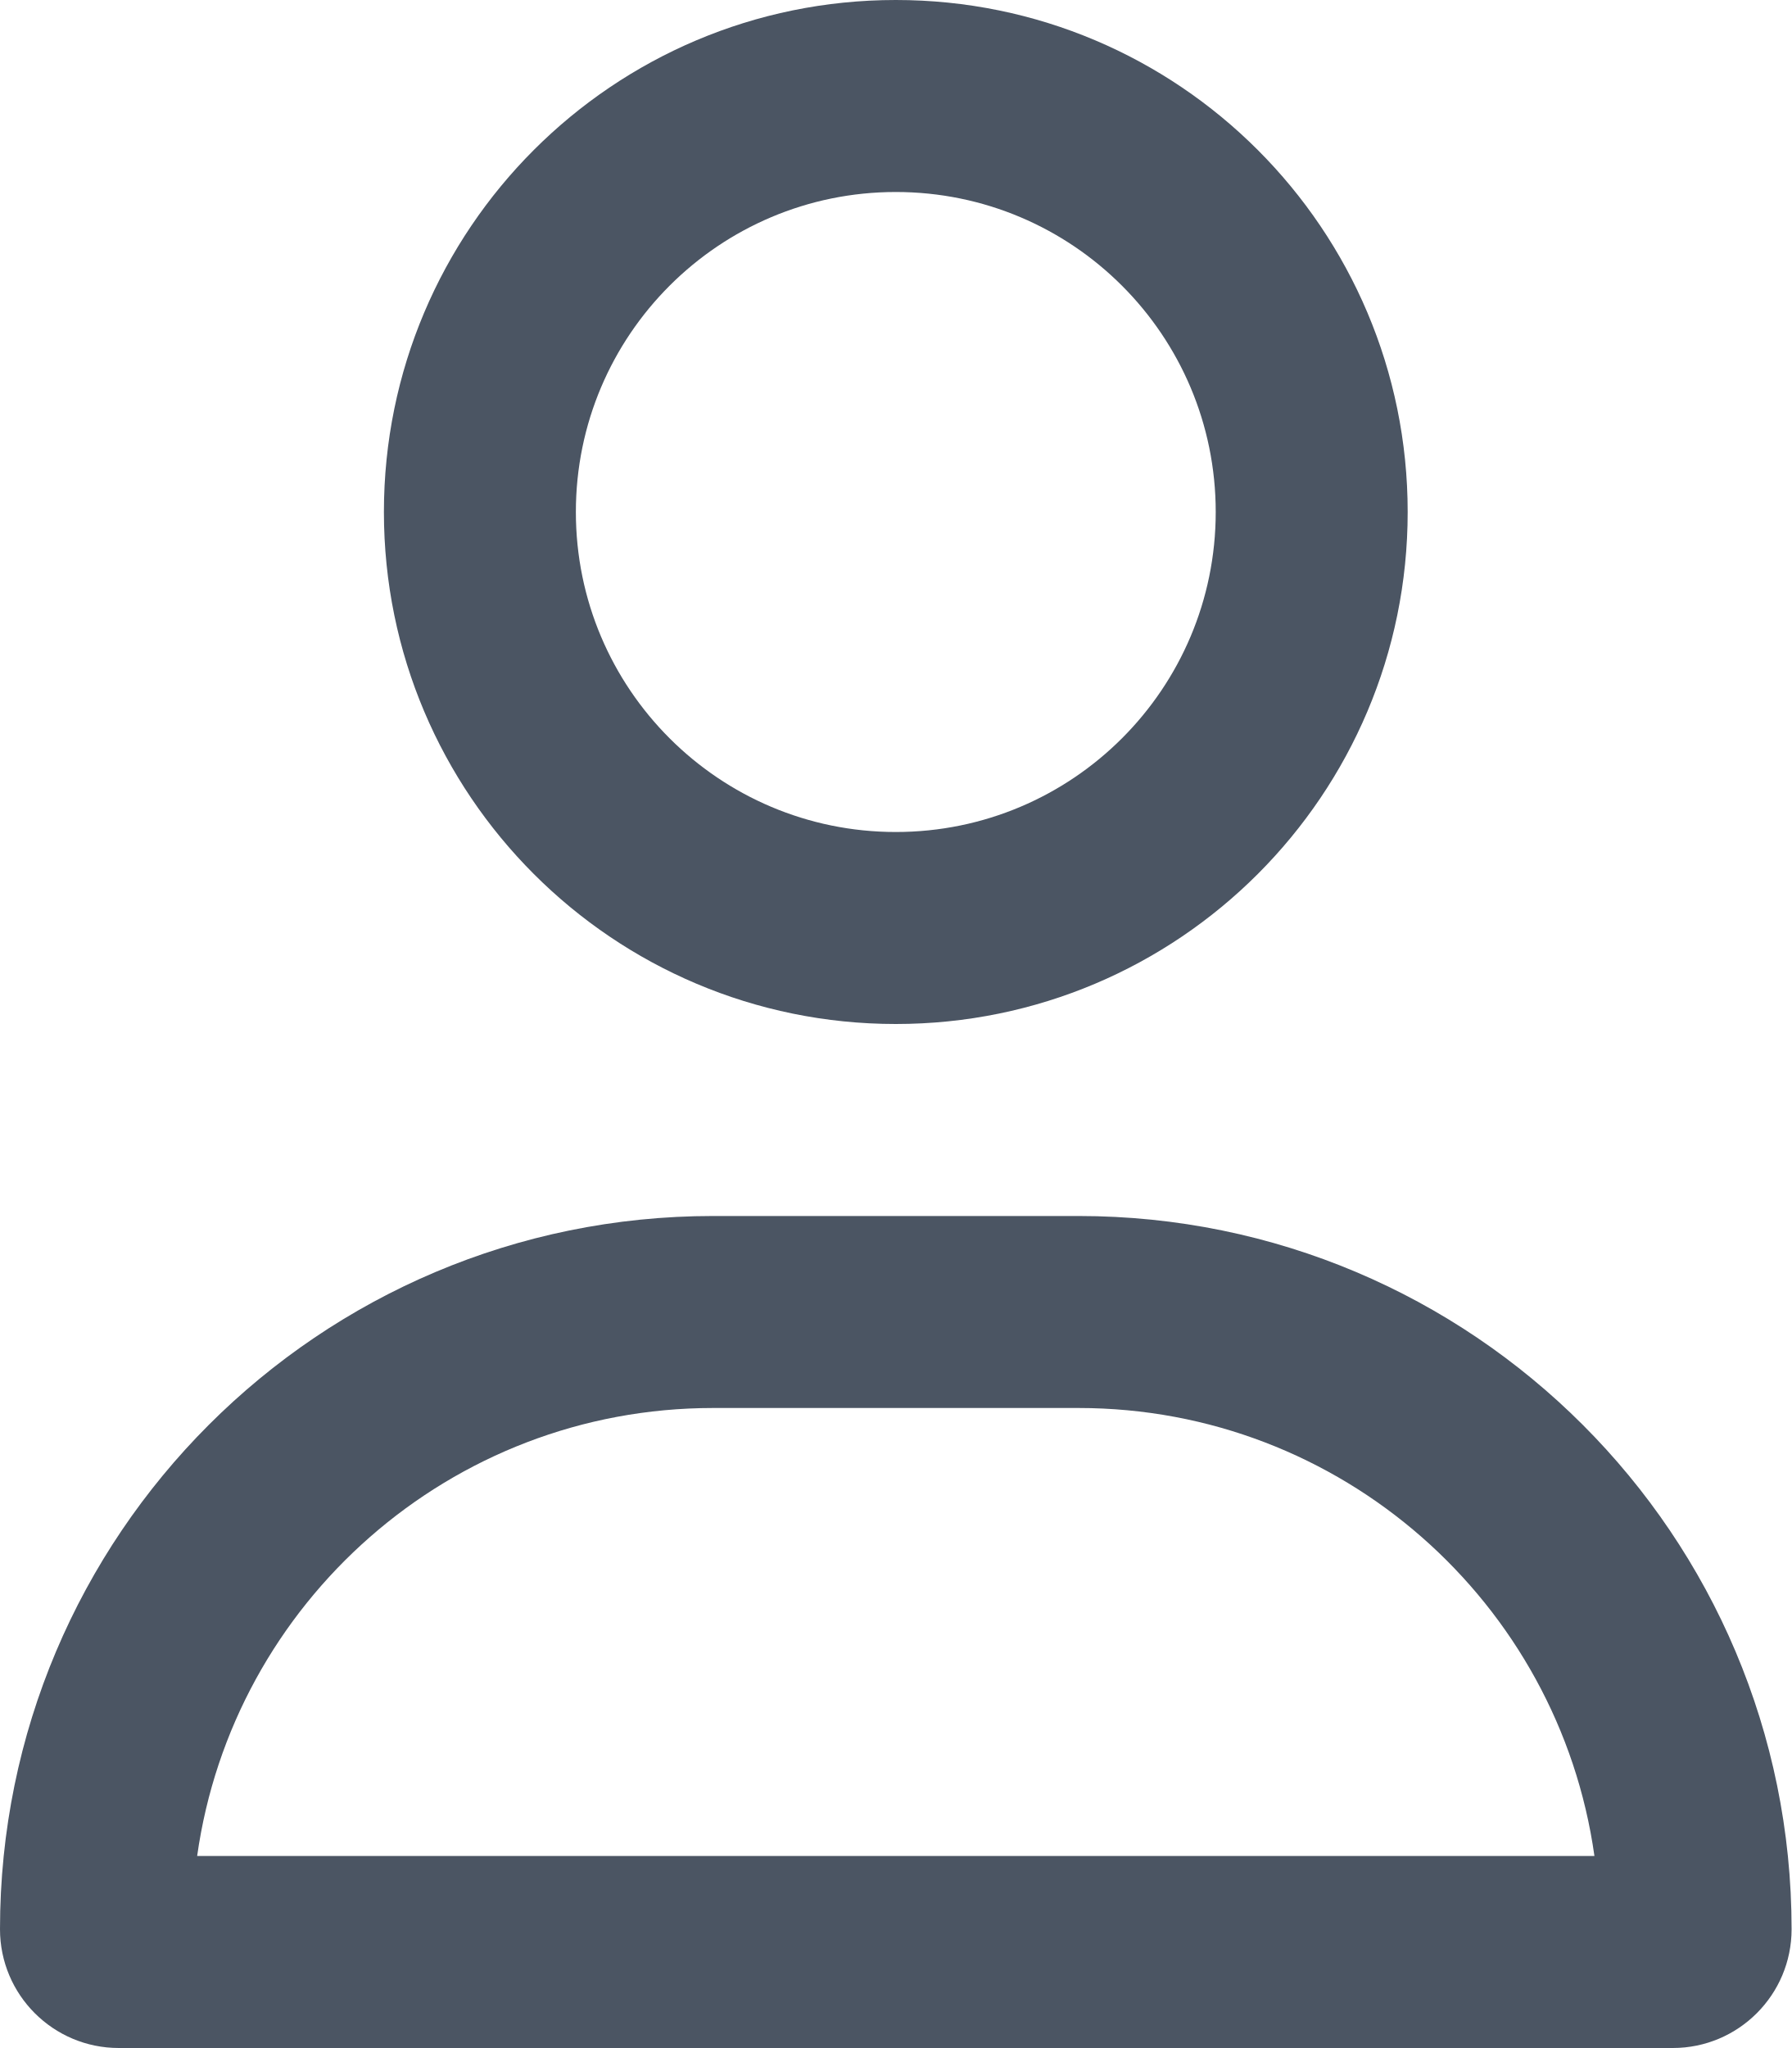
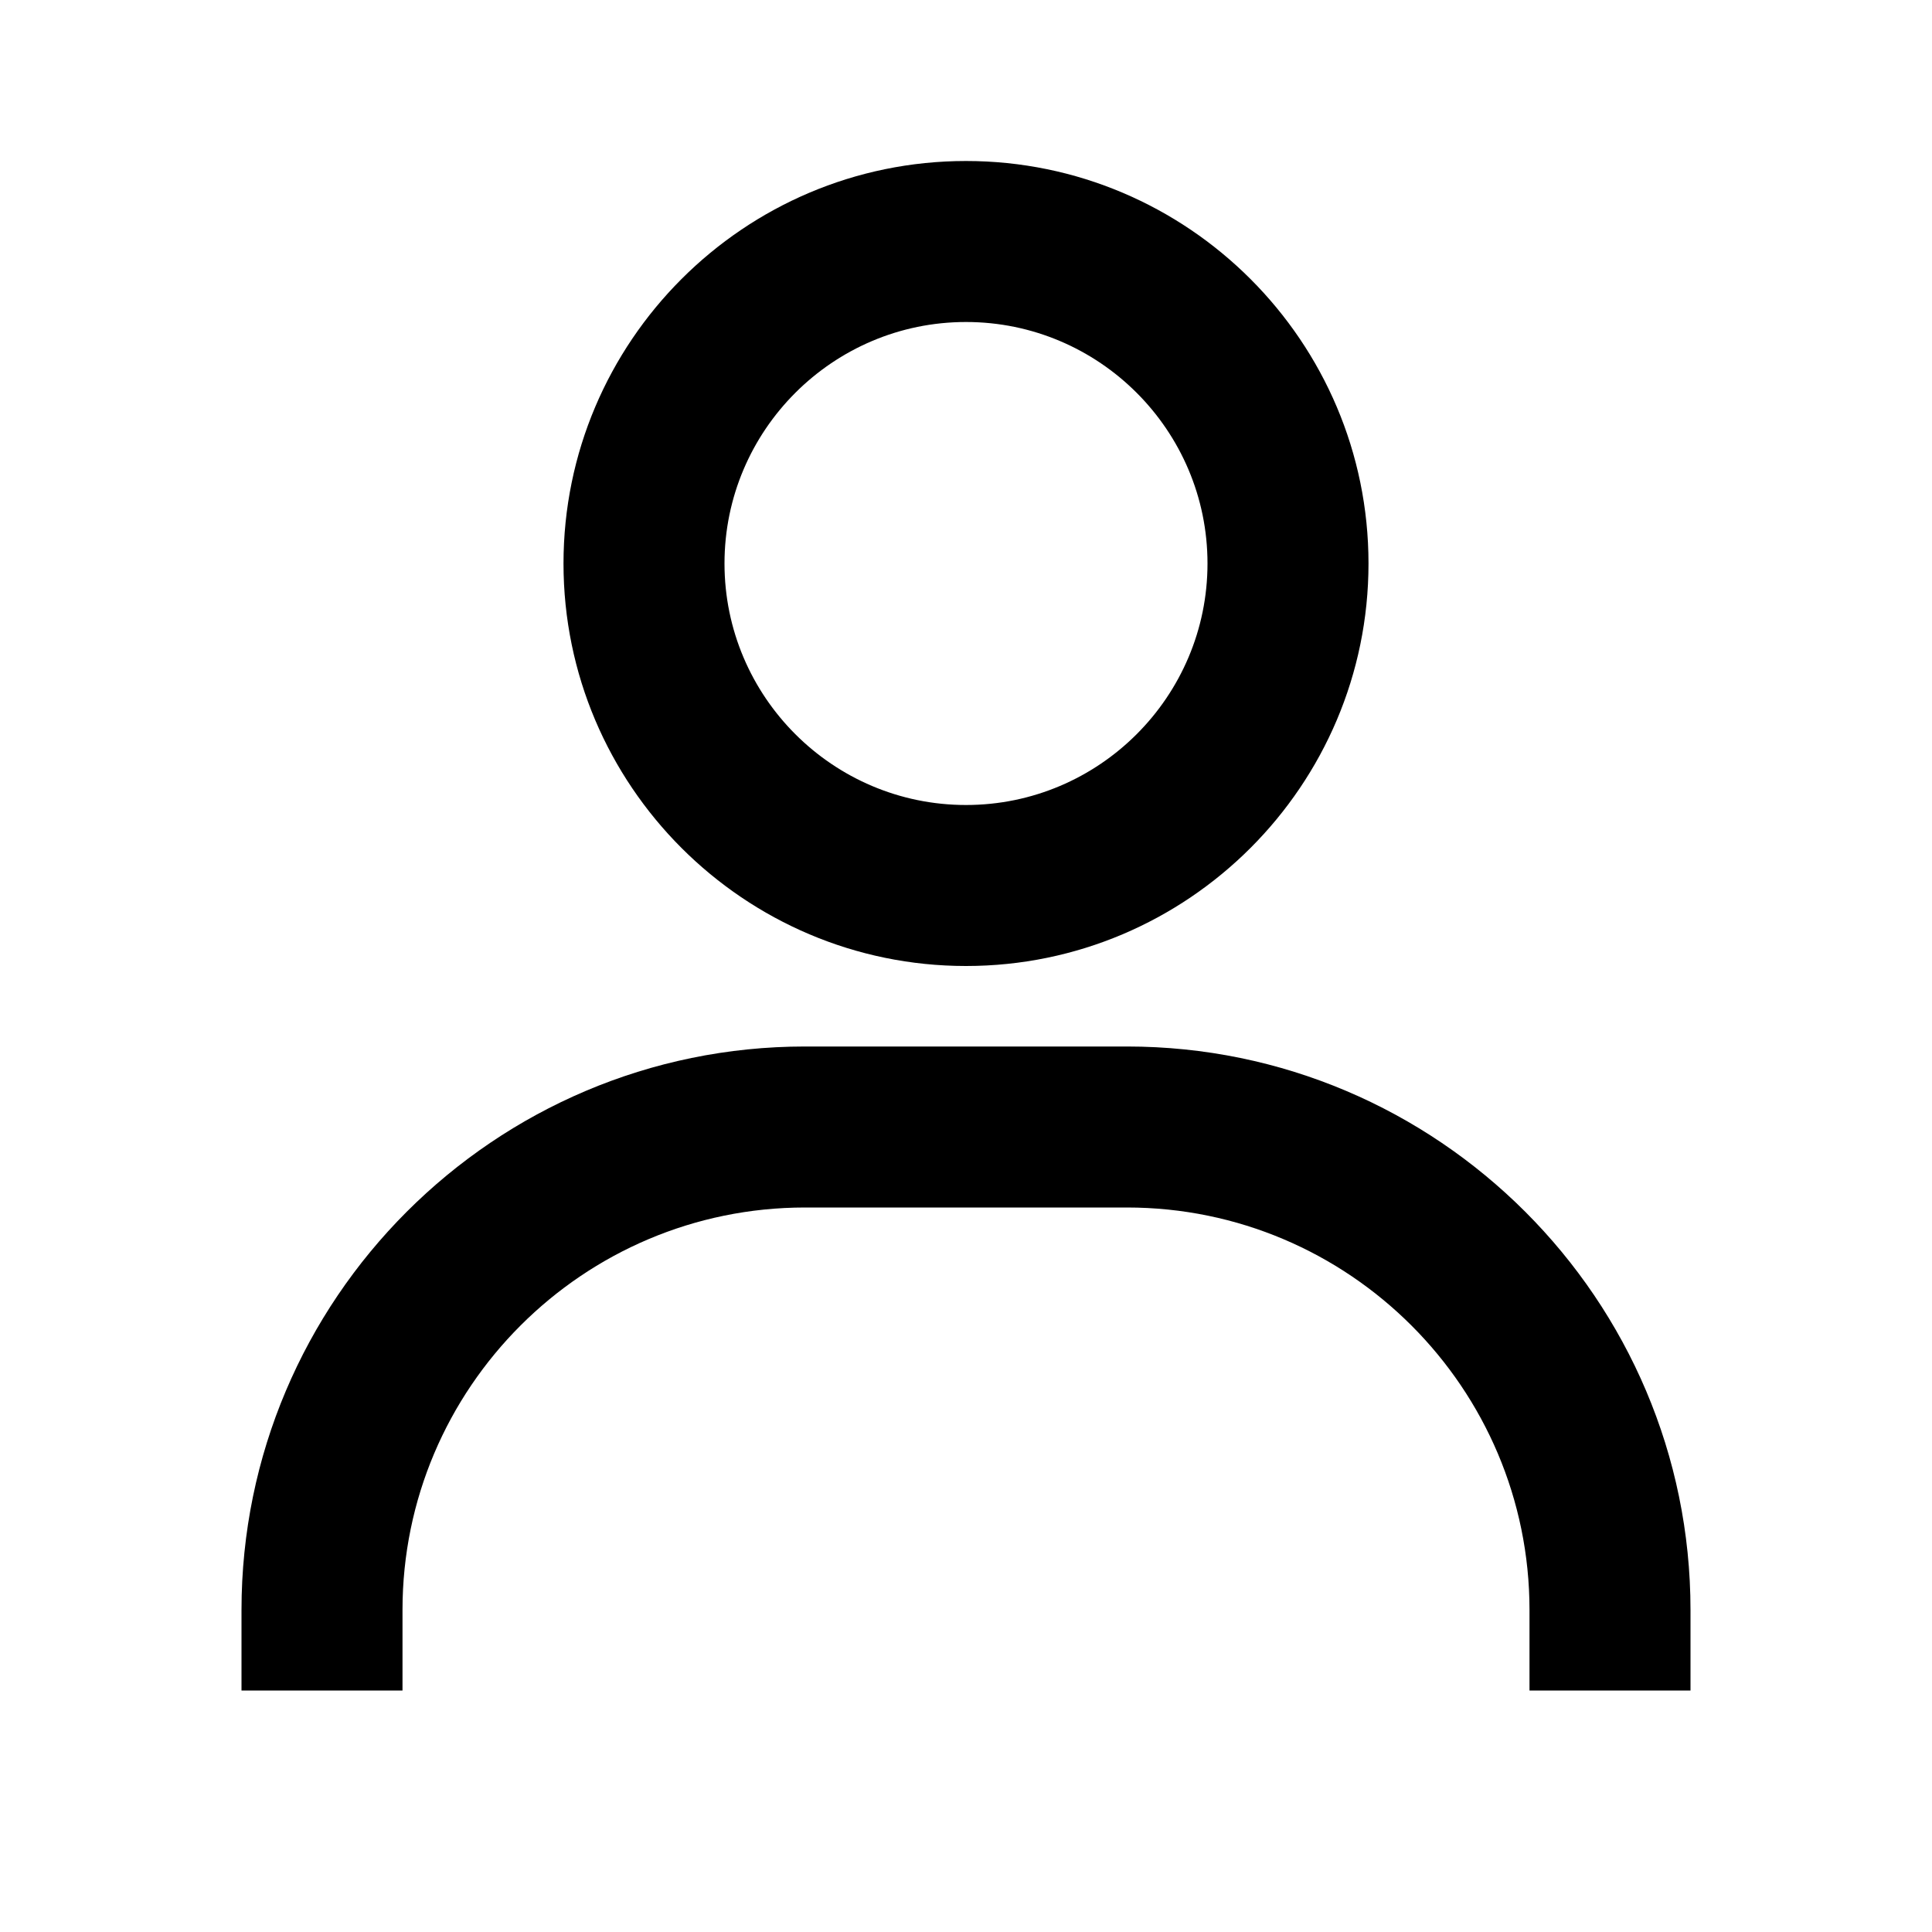
- <svg xmlns="http://www.w3.org/2000/svg" viewBox="0 0 448 512">
-   <path fill="#4b5563" d="M304 128a80 80 0 1 0 -160 0 80 80 0 1 0 160 0zM96 128a128 128 0 1 1 256 0A128 128 0 1 1 96 128zM49.3 464H398.7c-8.9-63.3-63.3-112-129-112H178.3c-65.7 0-120.1 48.7-129 112zM0 482.3C0 383.8 79.8 304 178.3 304h91.4C368.2 304 448 383.8 448 482.3c0 16.4-13.3 29.7-29.7 29.7H29.7C13.3 512 0 498.7 0 482.3z" />
+ <svg xmlns="http://www.w3.org/2000/svg" width="24" height="24" viewBox="0 0 24 24">
+   <path d="M12 2C9.243 2 7 4.243 7 7s2.243 5 5 5 5-2.243 5-5S14.757 2 12 2zM12 10c-1.654 0-3-1.346-3-3s1.346-3 3-3 3 1.346 3 3S13.654 10 12 10zM21 21v-1c0-3.859-3.141-7-7-7h-4c-3.86 0-7 3.141-7 7v1h2v-1c0-2.757 2.243-5 5-5h4c2.757 0 5 2.243 5 5v1H21z" />
</svg>
